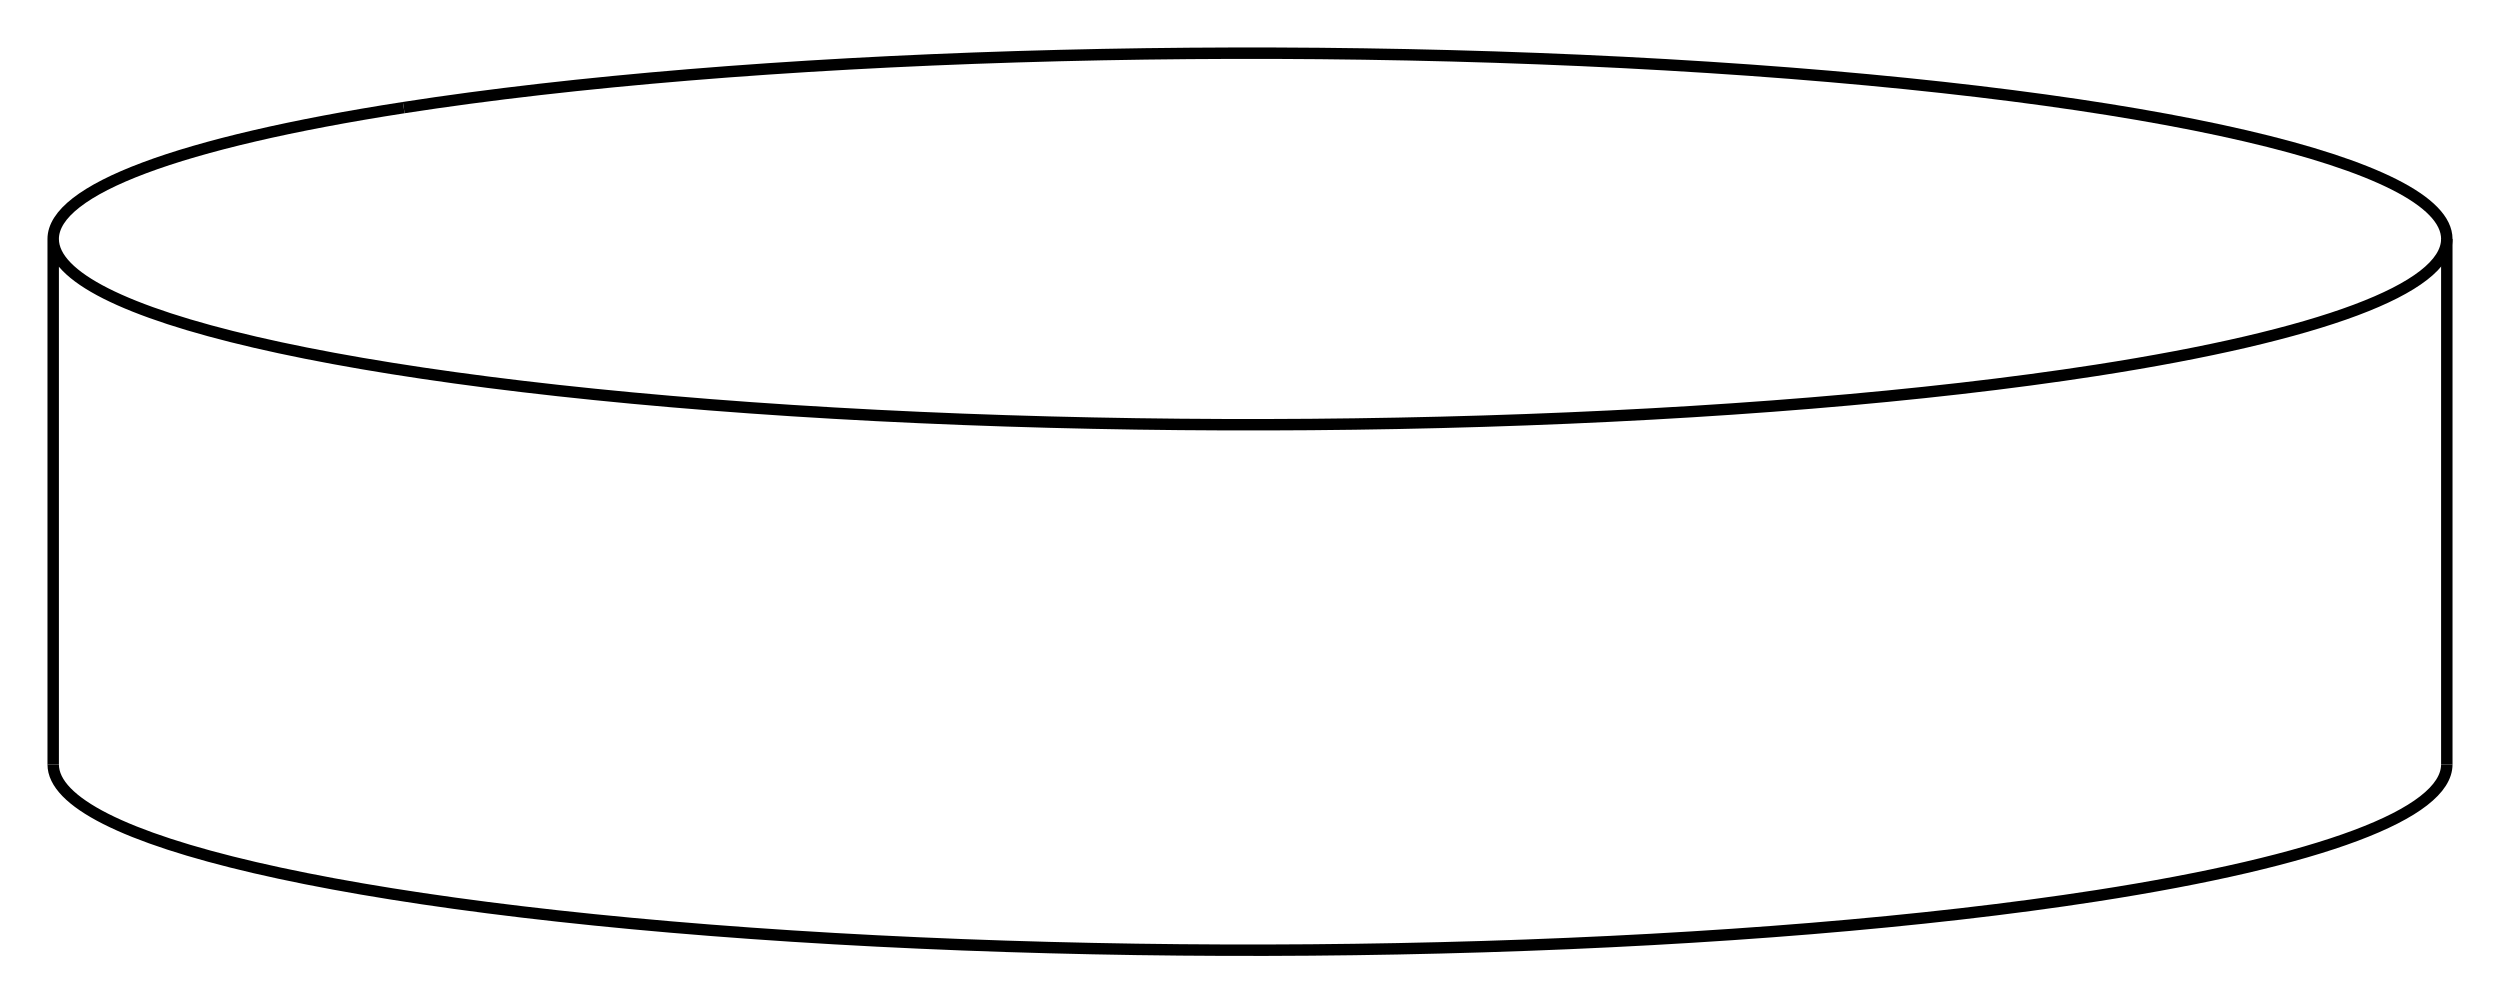
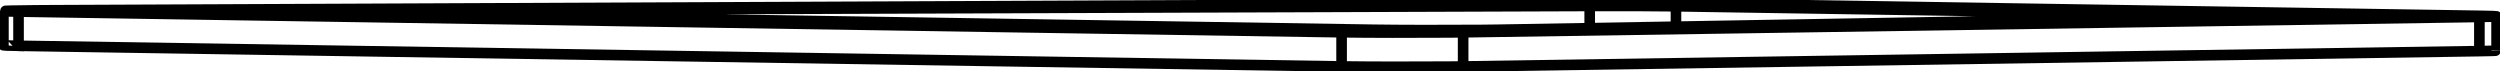
- <svg xmlns="http://www.w3.org/2000/svg" version="1.1" viewBox="-23.5 -9.432 47 18.865" fill="none" stroke="black" stroke-width="0.6%" vector-effect="non-scaling-stroke">
-   <path d="M 22.5 4.939 A 22.5 3.493 360 0 1 15.91 7.409 A 22.5 3.493 360 0 1 -22.5 4.939" />
-   <path d="M -15.91 -7.409 A 22.5 3.493 360 0 1 22.5 -4.939 A 22.5 3.493 360 0 1 15.91 -2.47 A 22.5 3.493 360 0 1 -22.5 -4.939 L -22.5 4.939" />
-   <path d="M -22.5 -4.939 A 22.5 3.493 360 0 1 -15.91 -7.409" />
-   <path d="M 22.5 -4.939 L 22.5 4.939" />
+ <svg xmlns="http://www.w3.org/2000/svg" version="1.1" viewBox="-405.806 -9.642 731.237 20.538" fill="none" stroke="black" stroke-width="0.6%" vector-effect="non-scaling-stroke">
+   <path d="M -400.384 3.753 L -13.396 9.791 A 22.5 0.26 180 0 0 18.078 9.845 A 22.5 0.26 180 0 0 22.153 9.8 L 319.402 5.311 A 22.5 0.26 180 0 0 324.431 5.147" />
+   <path d="M -400.384 -6.246 L -13.396 -0.208 A 22.5 0.26 180 0 0 18.078 -0.154 A 22.5 0.26 180 0 0 22.153 -0.199 L 319.402 -4.688 A 22.5 0.26 180 0 0 324.431 -4.852 A 22.5 0.26 180 0 0 320.009 -5.007 L 93.77 -8.537 A 22.5 0.26 180 0 0 67.213 -8.623 L -390.785 -6.642 A 22.5 0.26 180 0 0 -395.702 -6.61 A 22.5 0.26 180 0 0 -404.806 -6.401 L -404.806 3.598 A 22.5 0.26 180 0 0 -400.384 3.753 L -400.384 -6.246 Z" />
+   <path d="M 22.153 9.8 L 22.153 -0.199" />
+   <path d="M 319.402 5.311 L 319.402 -4.688" />
+   <path d="M -404.806 -6.401 A 22.5 0.26 180 0 0 -400.384 -6.246" />
+   <path d="M -332.755 -6.502 A 22.5 0.26 180 0 0 -341.859 -6.293 A 22.5 0.26 180 0 0 -337.437 -6.138 L -4.032 -0.936 A 22.5 0.26 180 0 0 27.442 -0.882 A 22.5 0.26 180 0 0 32.373 -0.94 L 257.311 -4.81 A 22.5 0.26 180 0 0 261.484 -4.961 A 22.5 0.26 180 0 0 257.062 -5.115 L 84.406 -7.809 A 22.5 0.26 180 0 0 59.175 -7.901 L -326.513 -6.539 A 22.5 0.26 180 0 0 -332.755 -6.502 Z" />
+   <path d="M -326.513 -5.967 L -326.513 -6.539" />
+   <path d="M 59.175 -1.401 L 59.175 -7.901" />
+   <path d="M -13.396 9.791 L -13.396 -0.208" />
+   <path d="M 84.406 -1.835 L 84.406 -7.809" />
+   <path d="M 257.062 -4.805 L 257.062 -5.115" />
+   <path d="M 324.431 -4.852 L 324.431 5.147" />
</svg>
